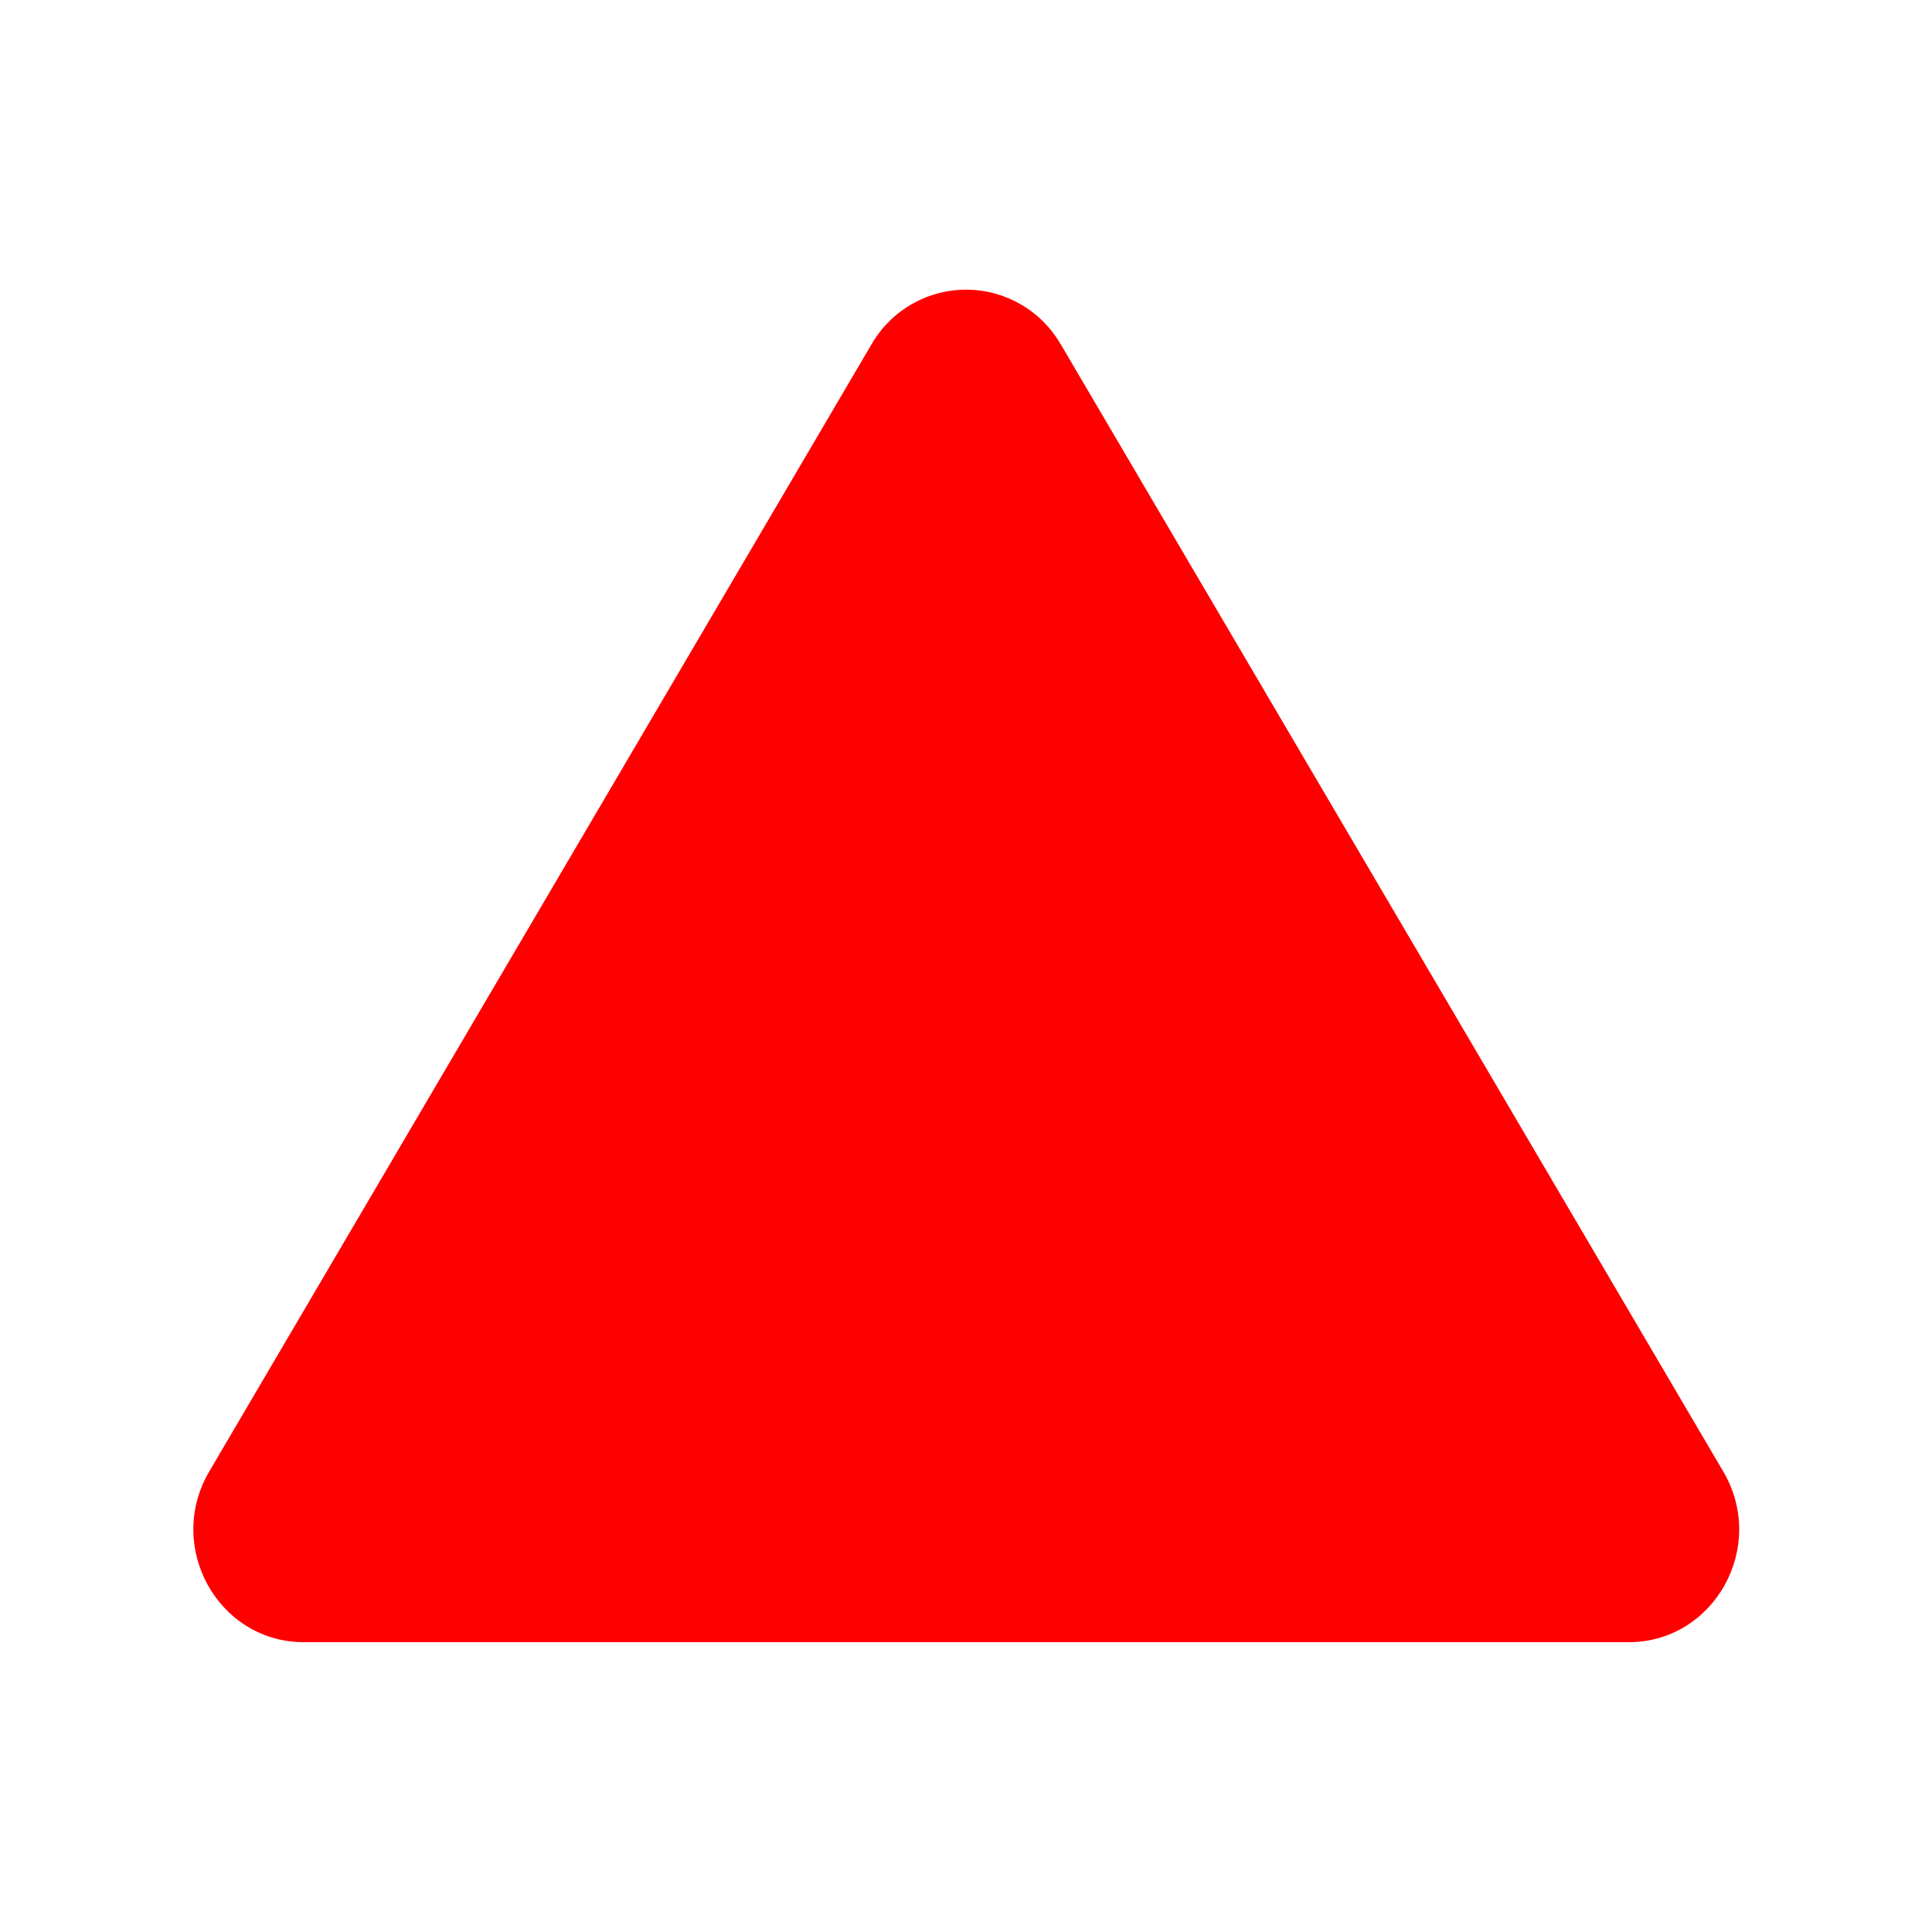
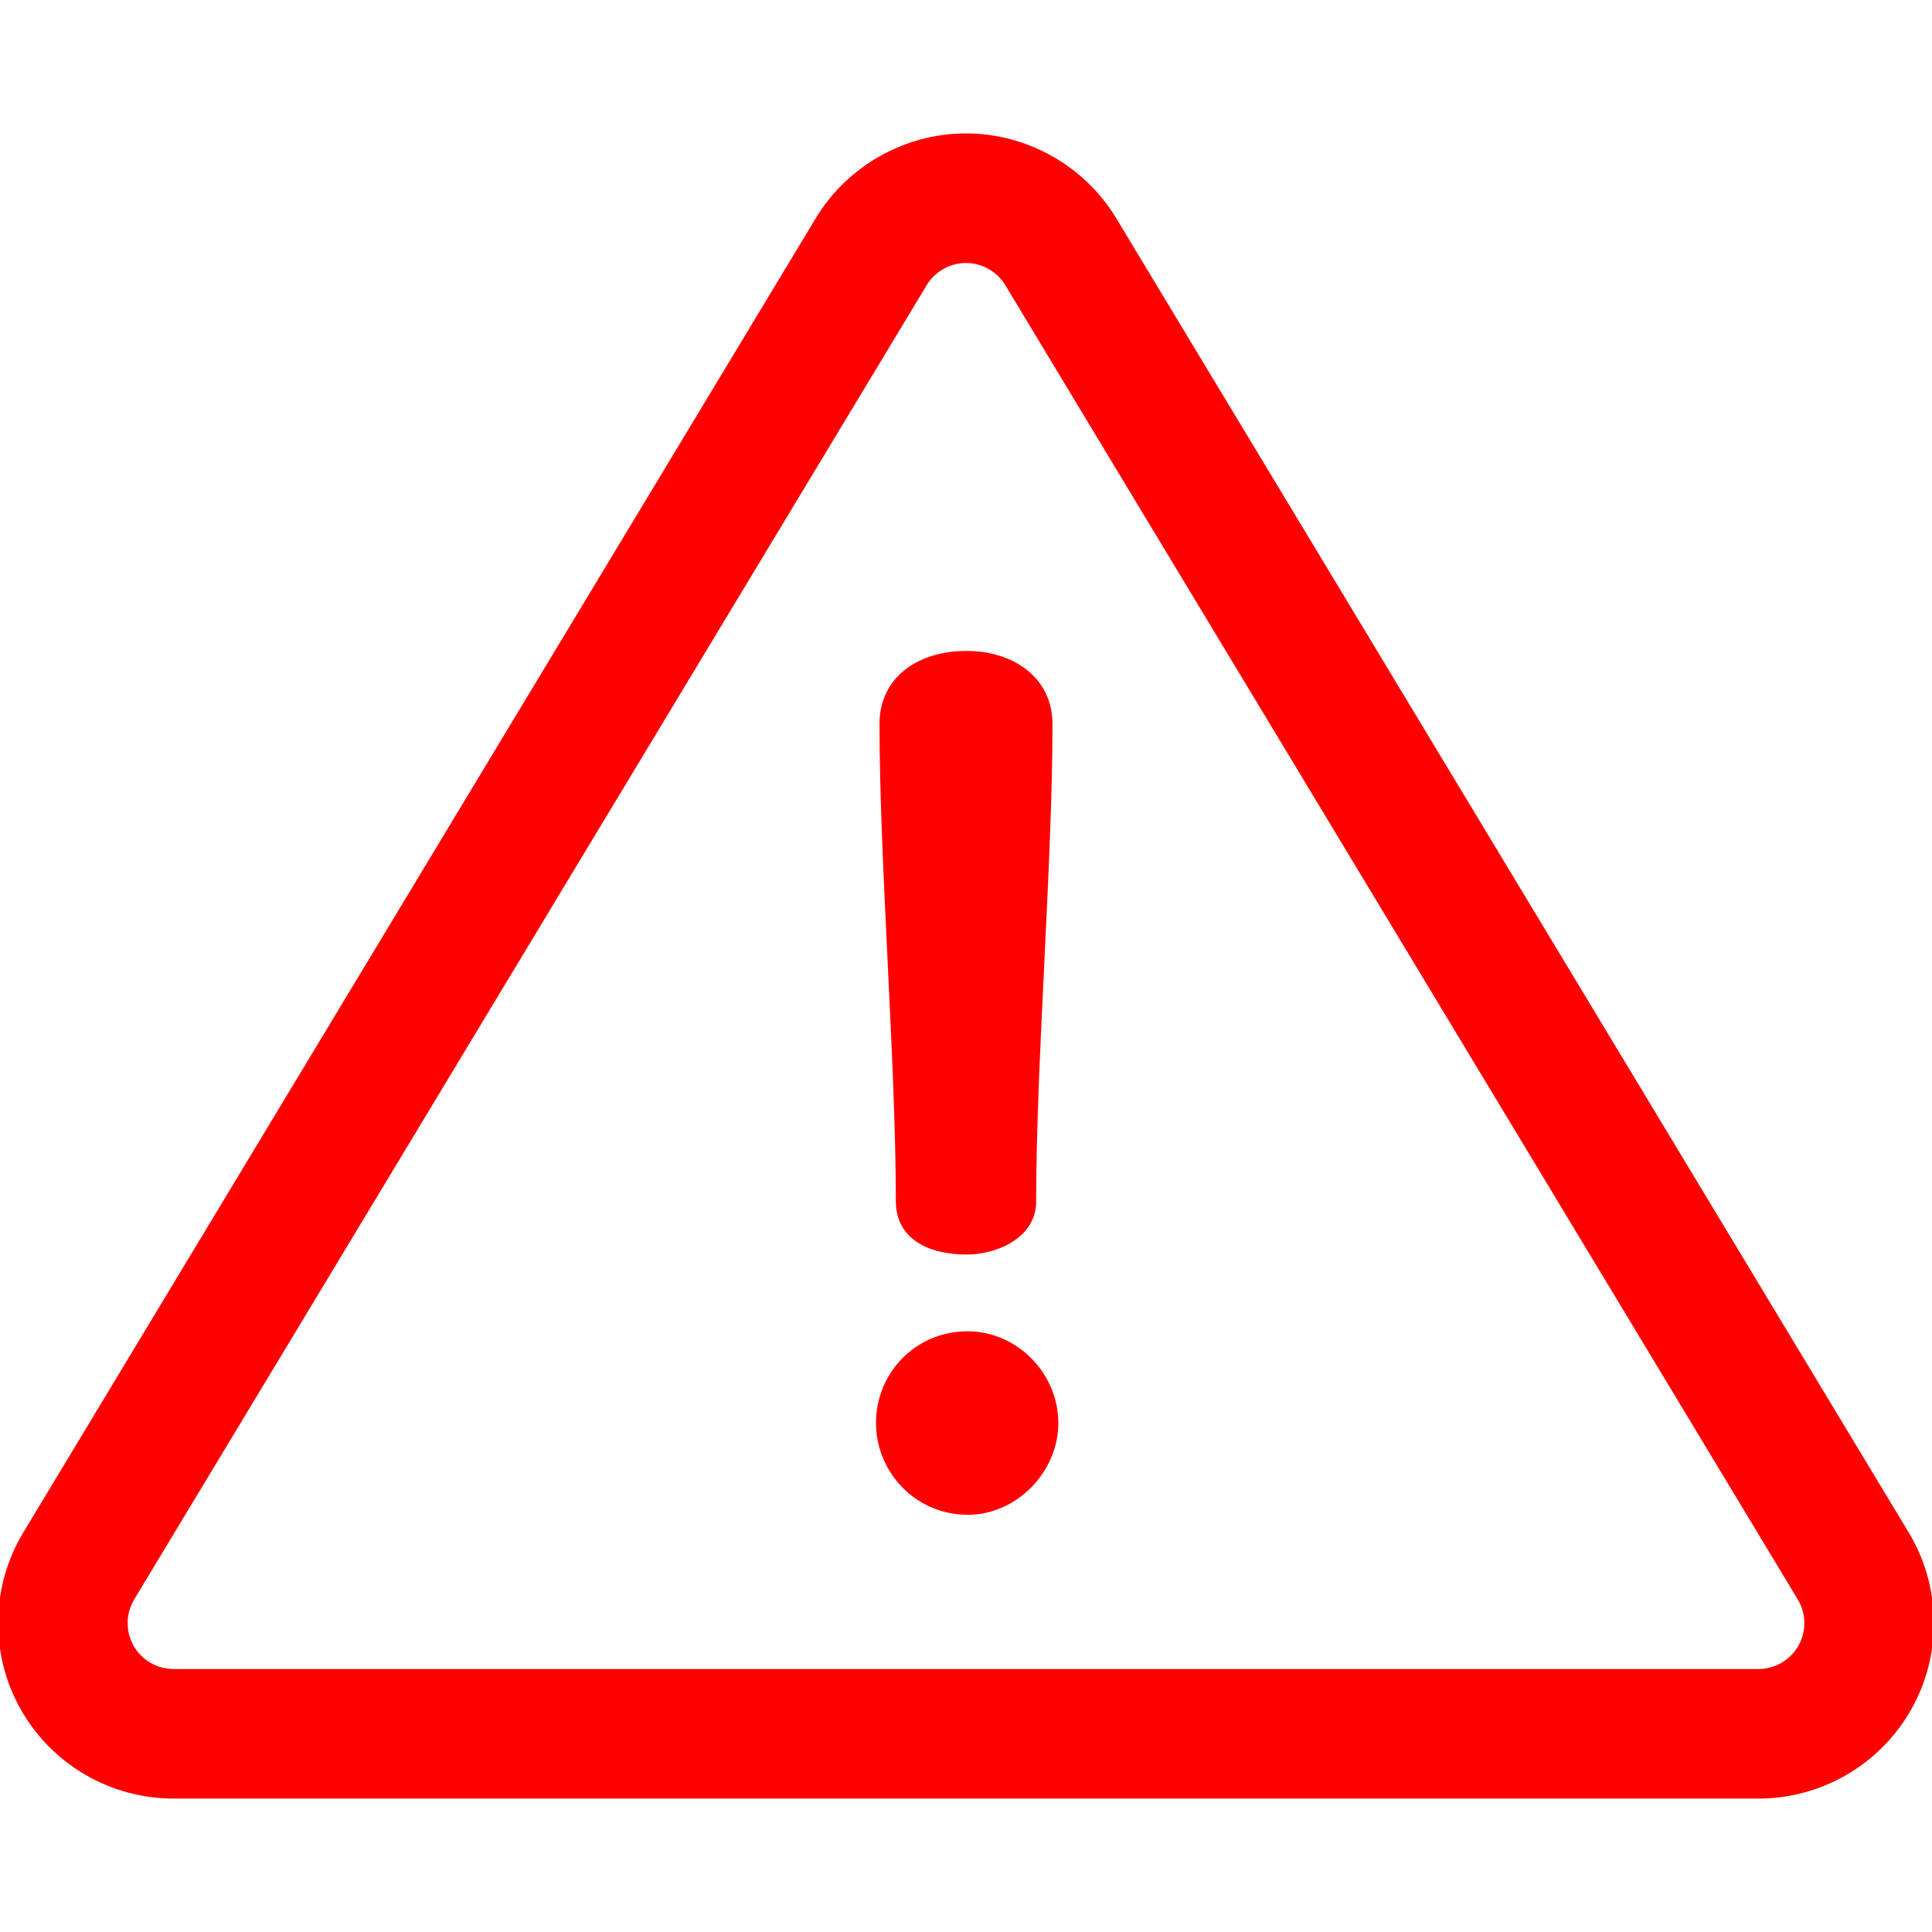
- <svg xmlns="http://www.w3.org/2000/svg" width="80" height="80" fill="#FF0000" viewBox="0 0 20 20">
-   <path fillRule="evenodd" d="M9.938 4.016a.146.146 0 00-.054.057L3.027 15.74a.176.176 0 00-.002.183c.016.03.037.05.054.06.015.01.034.017.066.017h13.713a.12.12 0 00.066-.017.163.163 0 00.055-.06.176.176 0 00-.003-.183L10.12 4.073a.146.146 0 00-.054-.057.13.13 0 00-.063-.016.13.13 0 00-.064.016zm1.043-.45a1.13 1.13 0 00-1.96 0L2.166 15.233c-.457.778.091 1.767.98 1.767h13.713c.889 0 1.438-.99.98-1.767L10.982 3.566z" clipRule="evenodd" />
-   <rect width="2" height="2" x="9.002" y="13" rx="1" />
-   <path d="M9.1 7.995a.905.905 0 111.8 0l-.35 3.507a.553.553 0 01-1.1 0L9.1 7.995z" />
+ <svg xmlns="http://www.w3.org/2000/svg" fill="#ff0000" height="200px" width="200px" version="1.1" id="Layer_1" viewBox="0 0 512 512" xml:space="preserve" stroke="#ff0000">
+   <g id="SVGRepo_bgCarrier" stroke-width="0" />
+   <g id="SVGRepo_tracerCarrier" stroke-linecap="round" stroke-linejoin="round" />
+   <g id="SVGRepo_iconCarrier">
+     <g>
+       <g>
+         <path d="M505.403,406.394L295.389,58.102c-8.274-13.721-23.367-22.245-39.39-22.245c-16.023,0-31.116,8.524-39.391,22.246 L6.595,406.394c-8.551,14.182-8.804,31.95-0.661,46.37c8.145,14.42,23.491,23.378,40.051,23.378h420.028 c16.56,0,31.907-8.958,40.052-23.379C514.208,438.342,513.955,420.574,505.403,406.394z M477.039,436.372 c-2.242,3.969-6.467,6.436-11.026,6.436H45.985c-4.559,0-8.784-2.466-11.025-6.435c-2.242-3.97-2.172-8.862,0.181-12.765 L245.156,75.316c2.278-3.777,6.433-6.124,10.844-6.124c4.41,0,8.565,2.347,10.843,6.124l210.013,348.292 C479.211,427.512,479.281,432.403,477.039,436.372z" />
+       </g>
+     </g>
+     <g>
+       <g>
+         <path d="M256.154,173.005c-12.68,0-22.576,6.804-22.576,18.866c0,36.802,4.329,89.686,4.329,126.489 c0.001,9.587,8.352,13.607,18.248,13.607c7.422,0,17.937-4.02,17.937-13.607c0-36.802,4.329-89.686,4.329-126.489 C278.421,179.81,268.216,173.005,256.154,173.005z" />
+       </g>
+     </g>
+     <g>
+       <g>
+         <path d="M256.465,353.306c-13.607,0-23.814,10.824-23.814,23.814c0,12.68,10.206,23.814,23.814,23.814 c12.68,0,23.505-11.134,23.505-23.814C279.97,364.13,269.144,353.306,256.465,353.306z" />
+       </g>
+     </g>
+   </g>
</svg>
